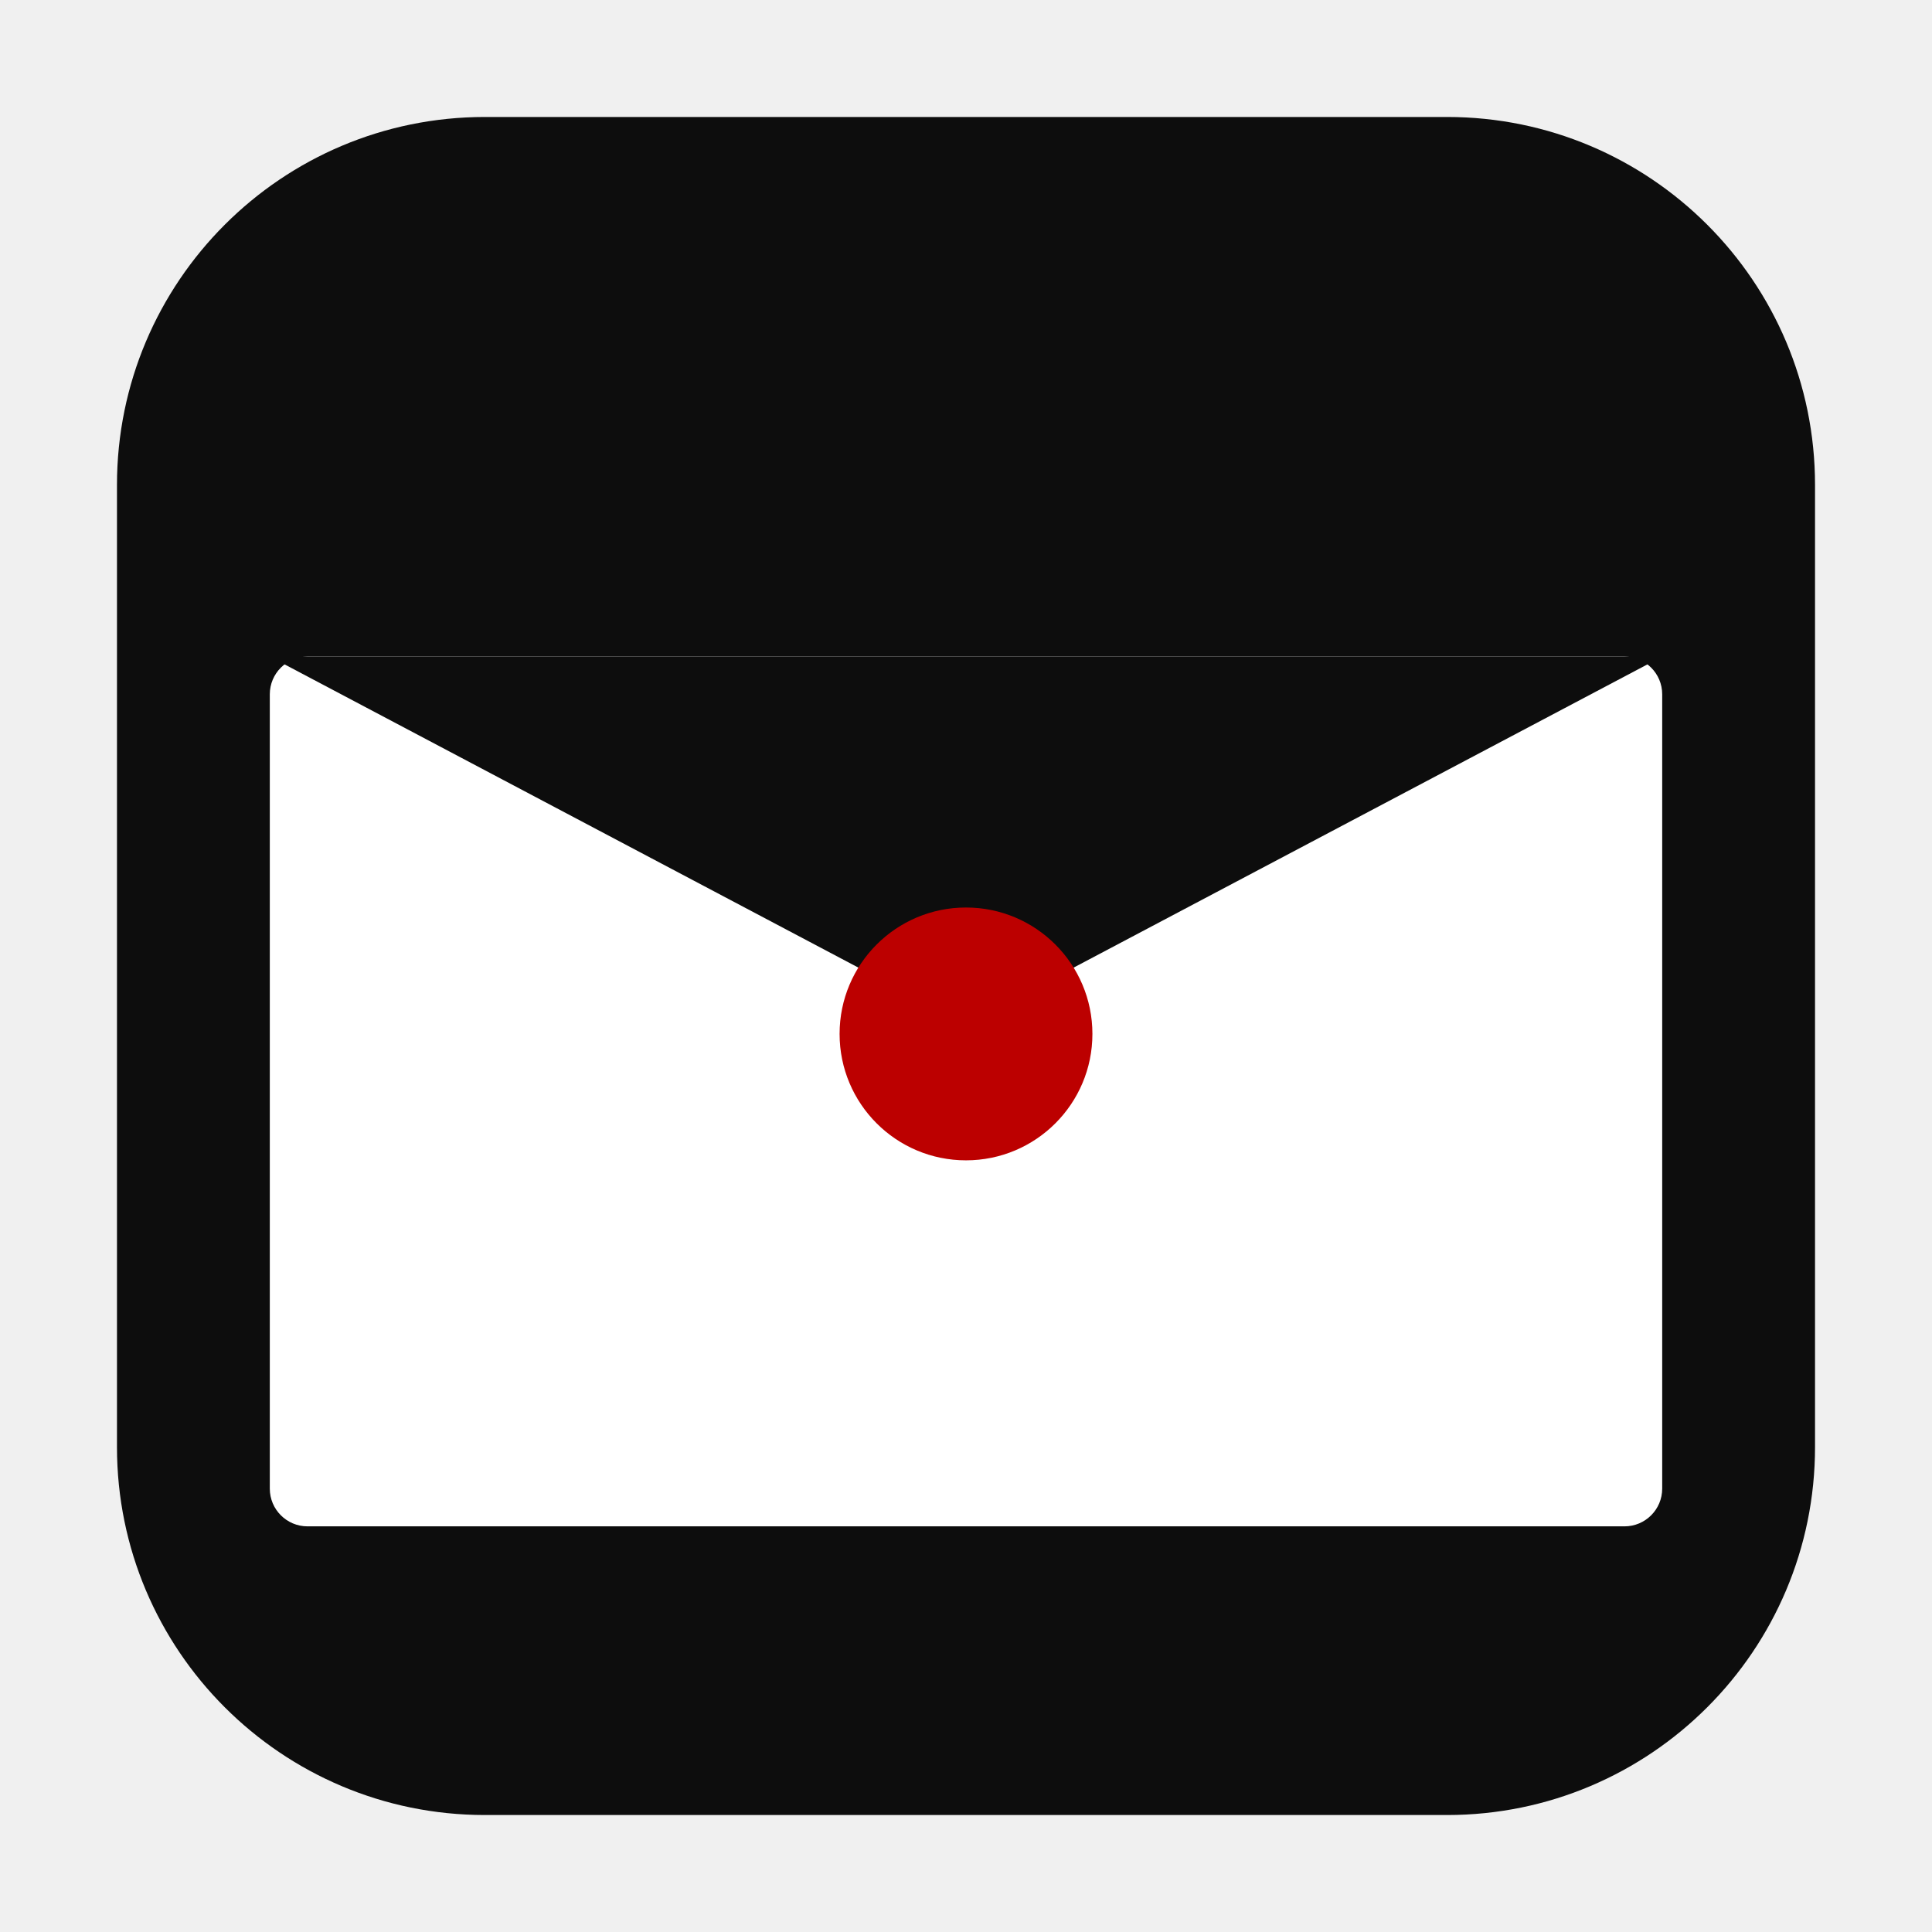
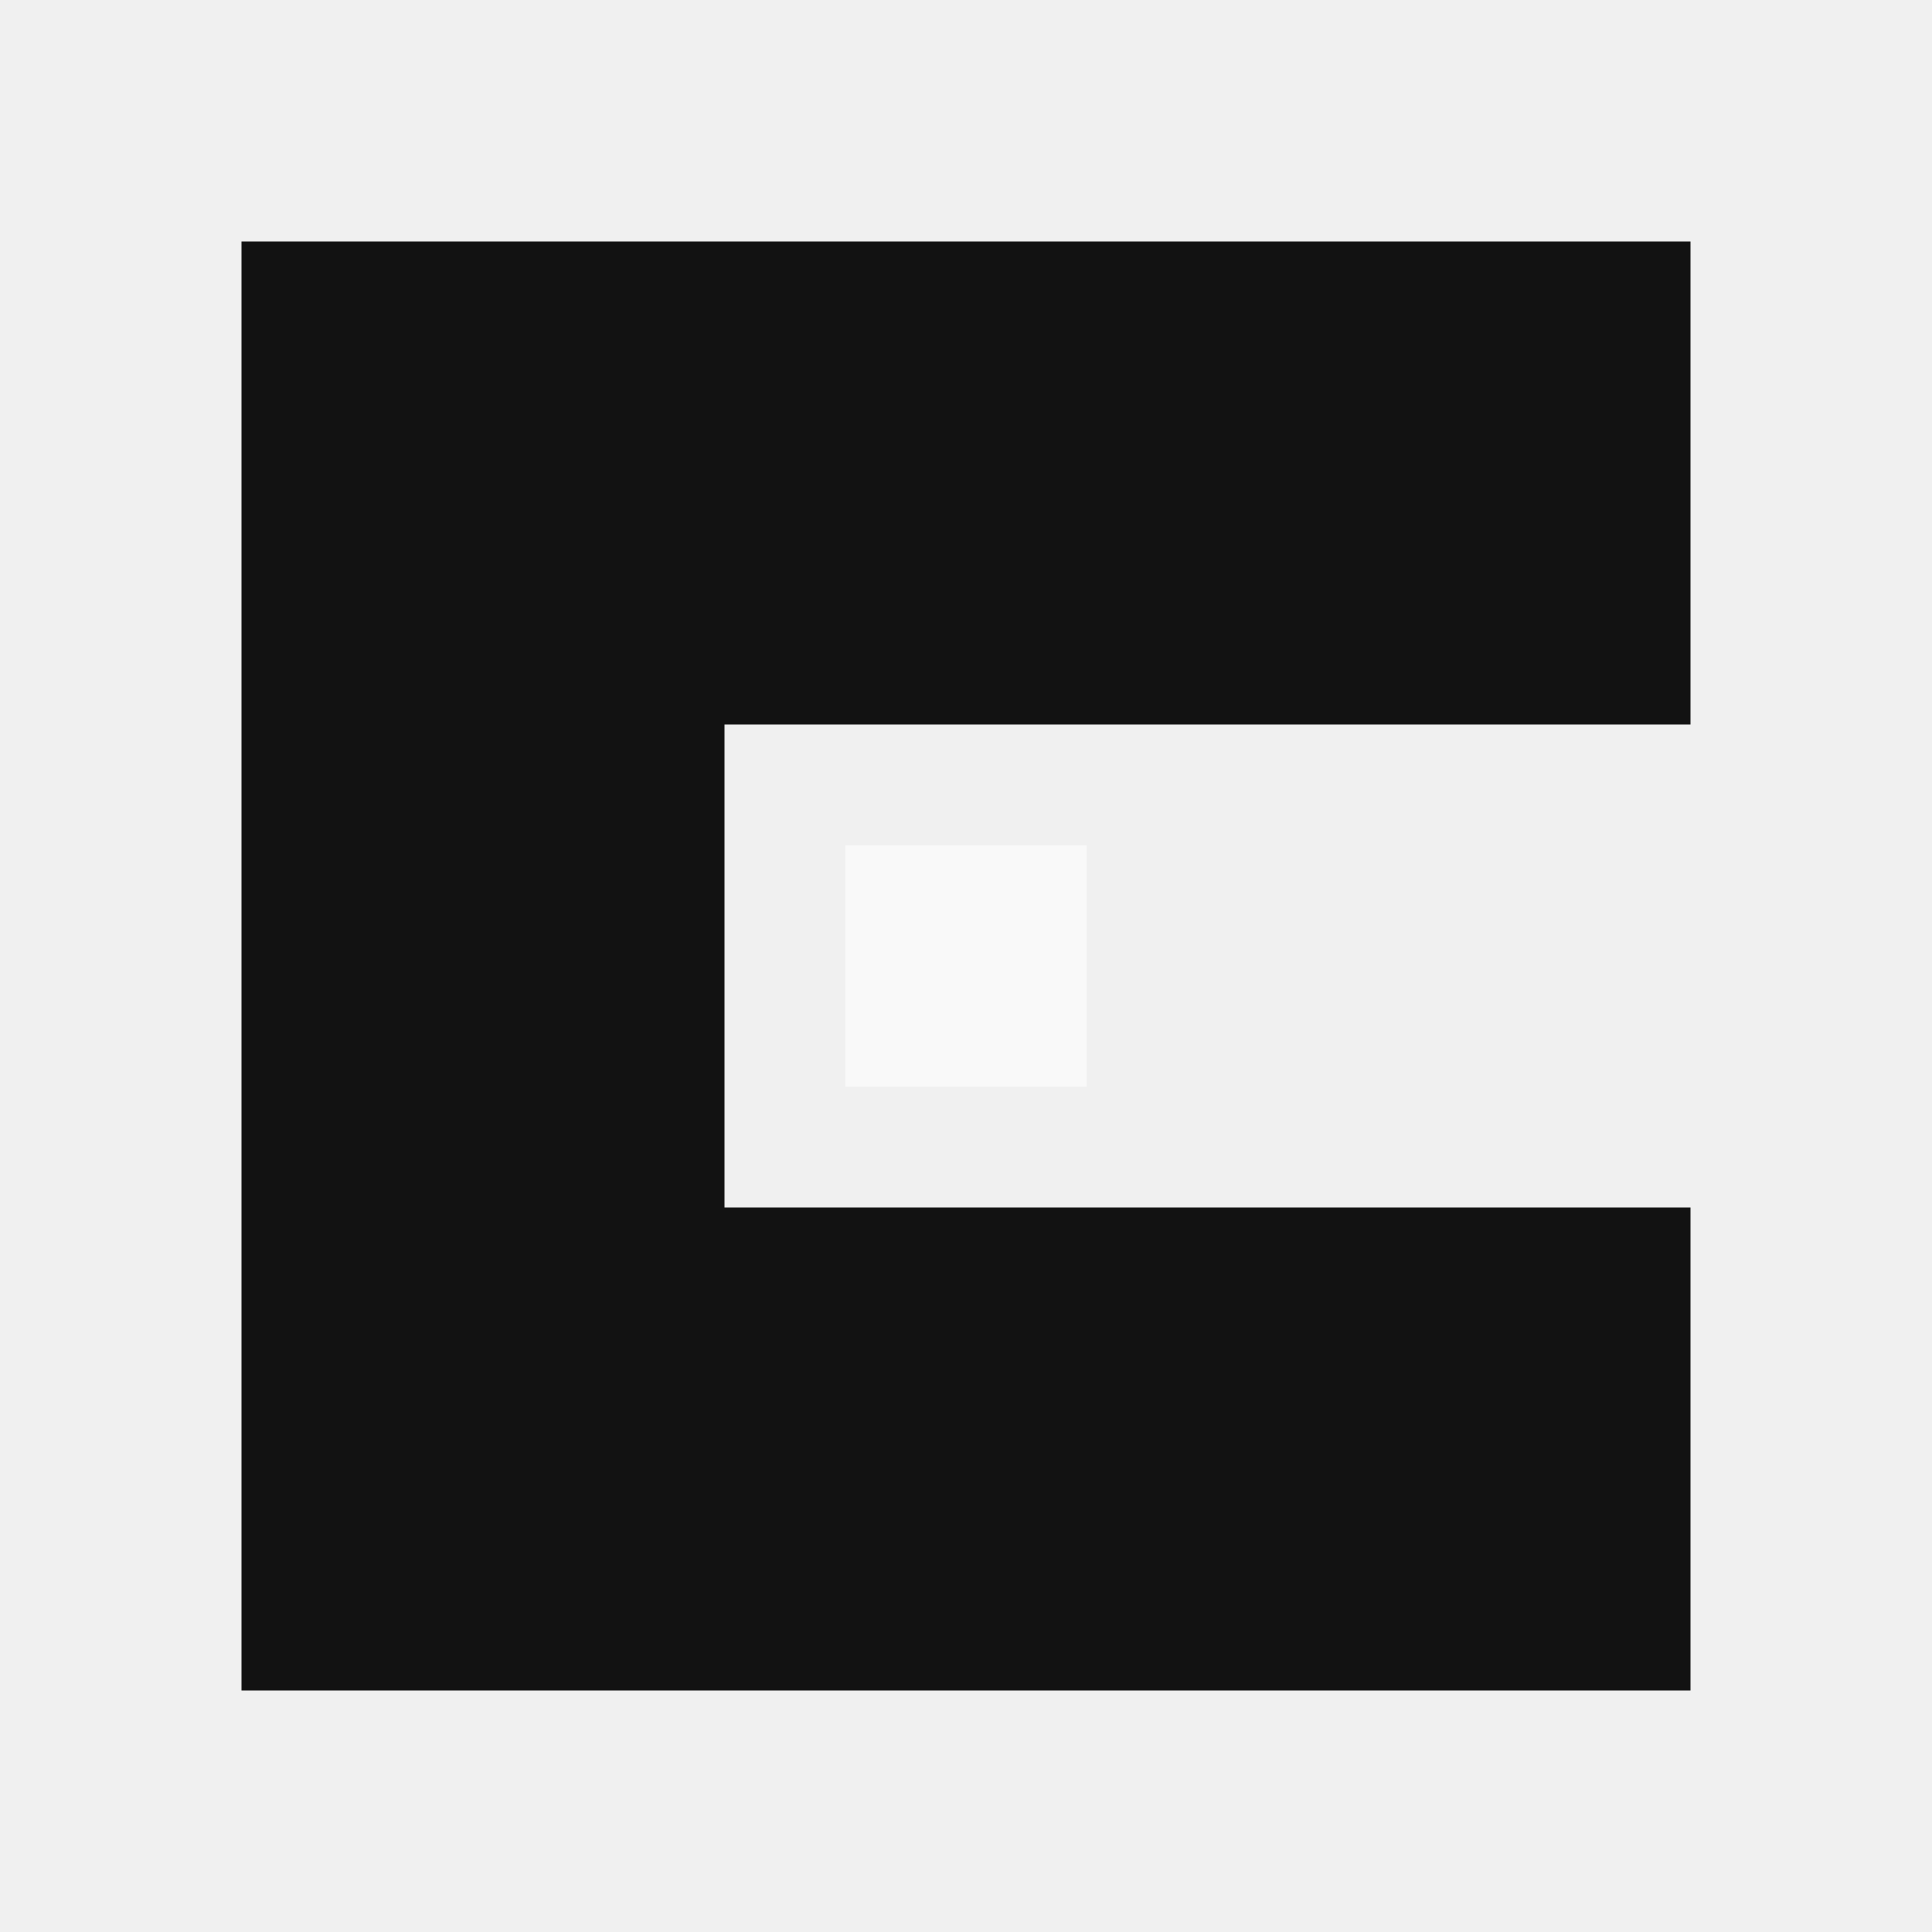
- <svg xmlns="http://www.w3.org/2000/svg" viewBox="0 0 1024 1024" role="img" aria-label="PSG Mail">
-   <rect x="62" y="62" width="900" height="900" rx="195" fill="#0d0d0d" />
-   <rect x="143" y="348" width="738" height="461" rx="20" fill="#ffffff" />
-   <path d="M143 348 L512 543 L881 348 Z" fill="#0d0d0d" />
-   <circle cx="512" cy="548" r="67" fill="#bc0000" />
+ <svg xmlns="http://www.w3.org/2000/svg" viewBox="10 10 80 80" role="img" aria-label="PSG Mail">
+   <path d="M20 20 H80 V40 H40 V60 H80 V80 H20 V20 Z" fill="#121212" />
+   <path d="M45 45 H55 V55 H45 Z" fill="#f9f9f9" />
</svg>
